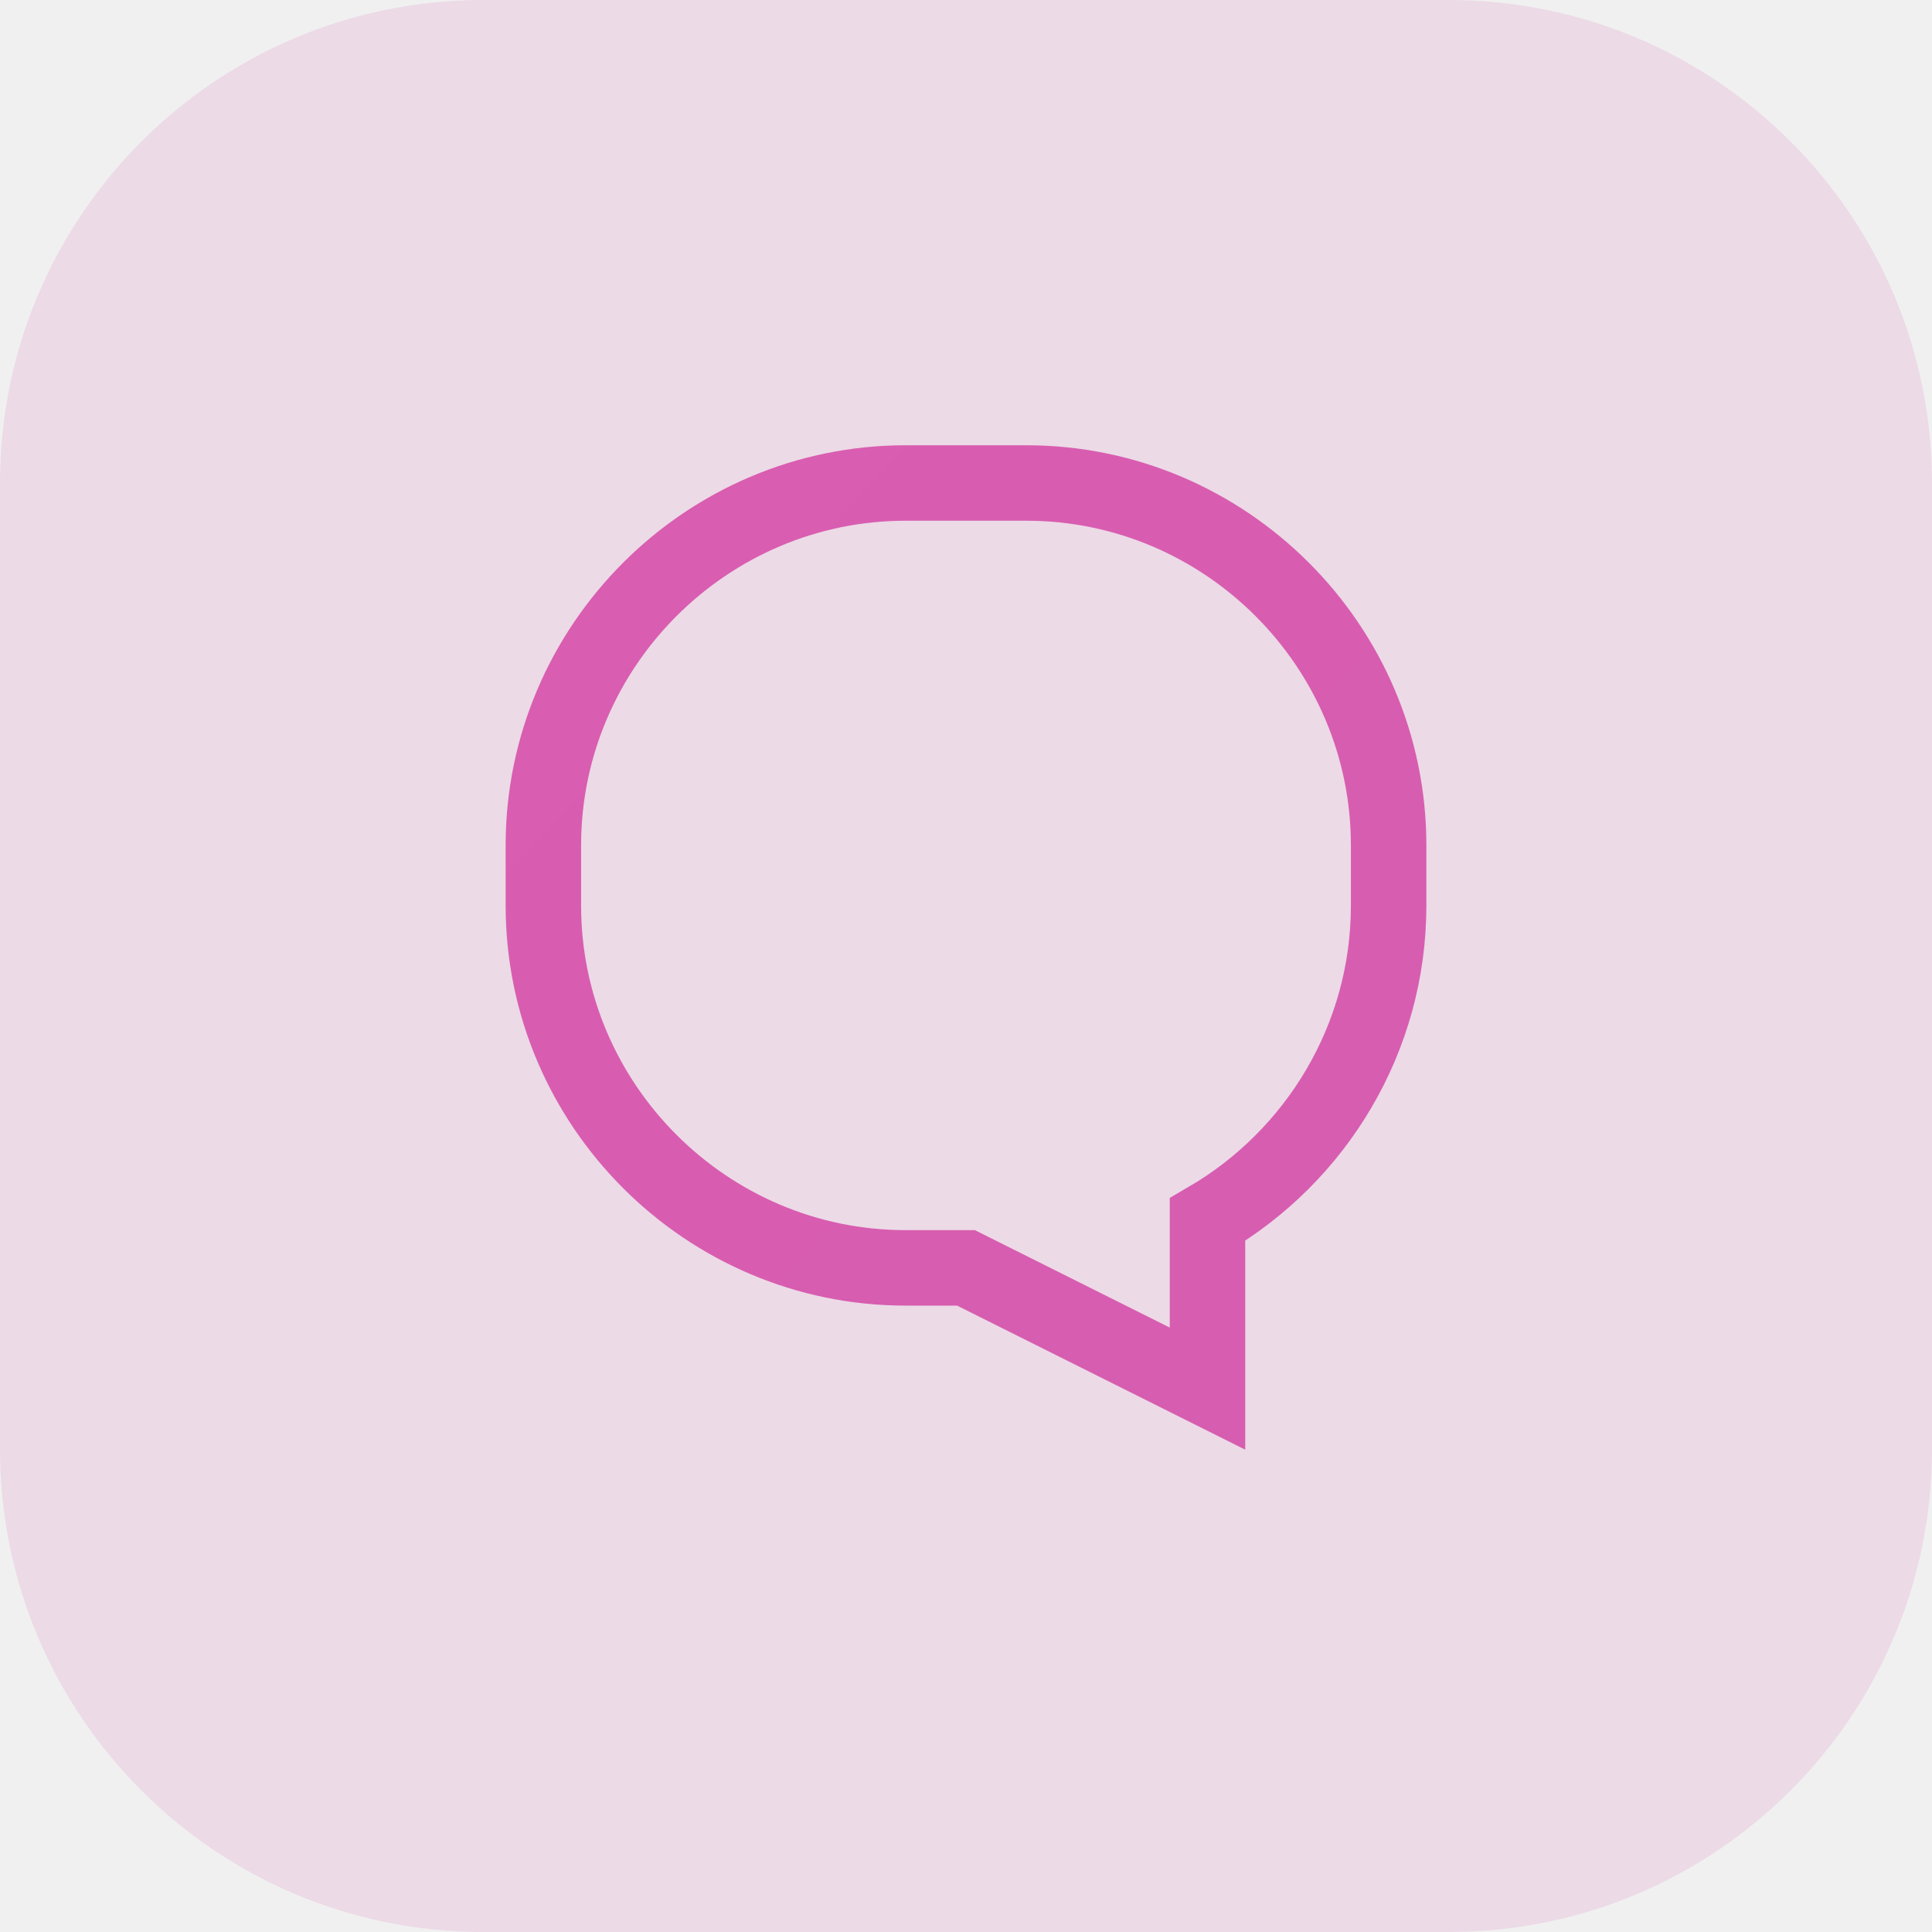
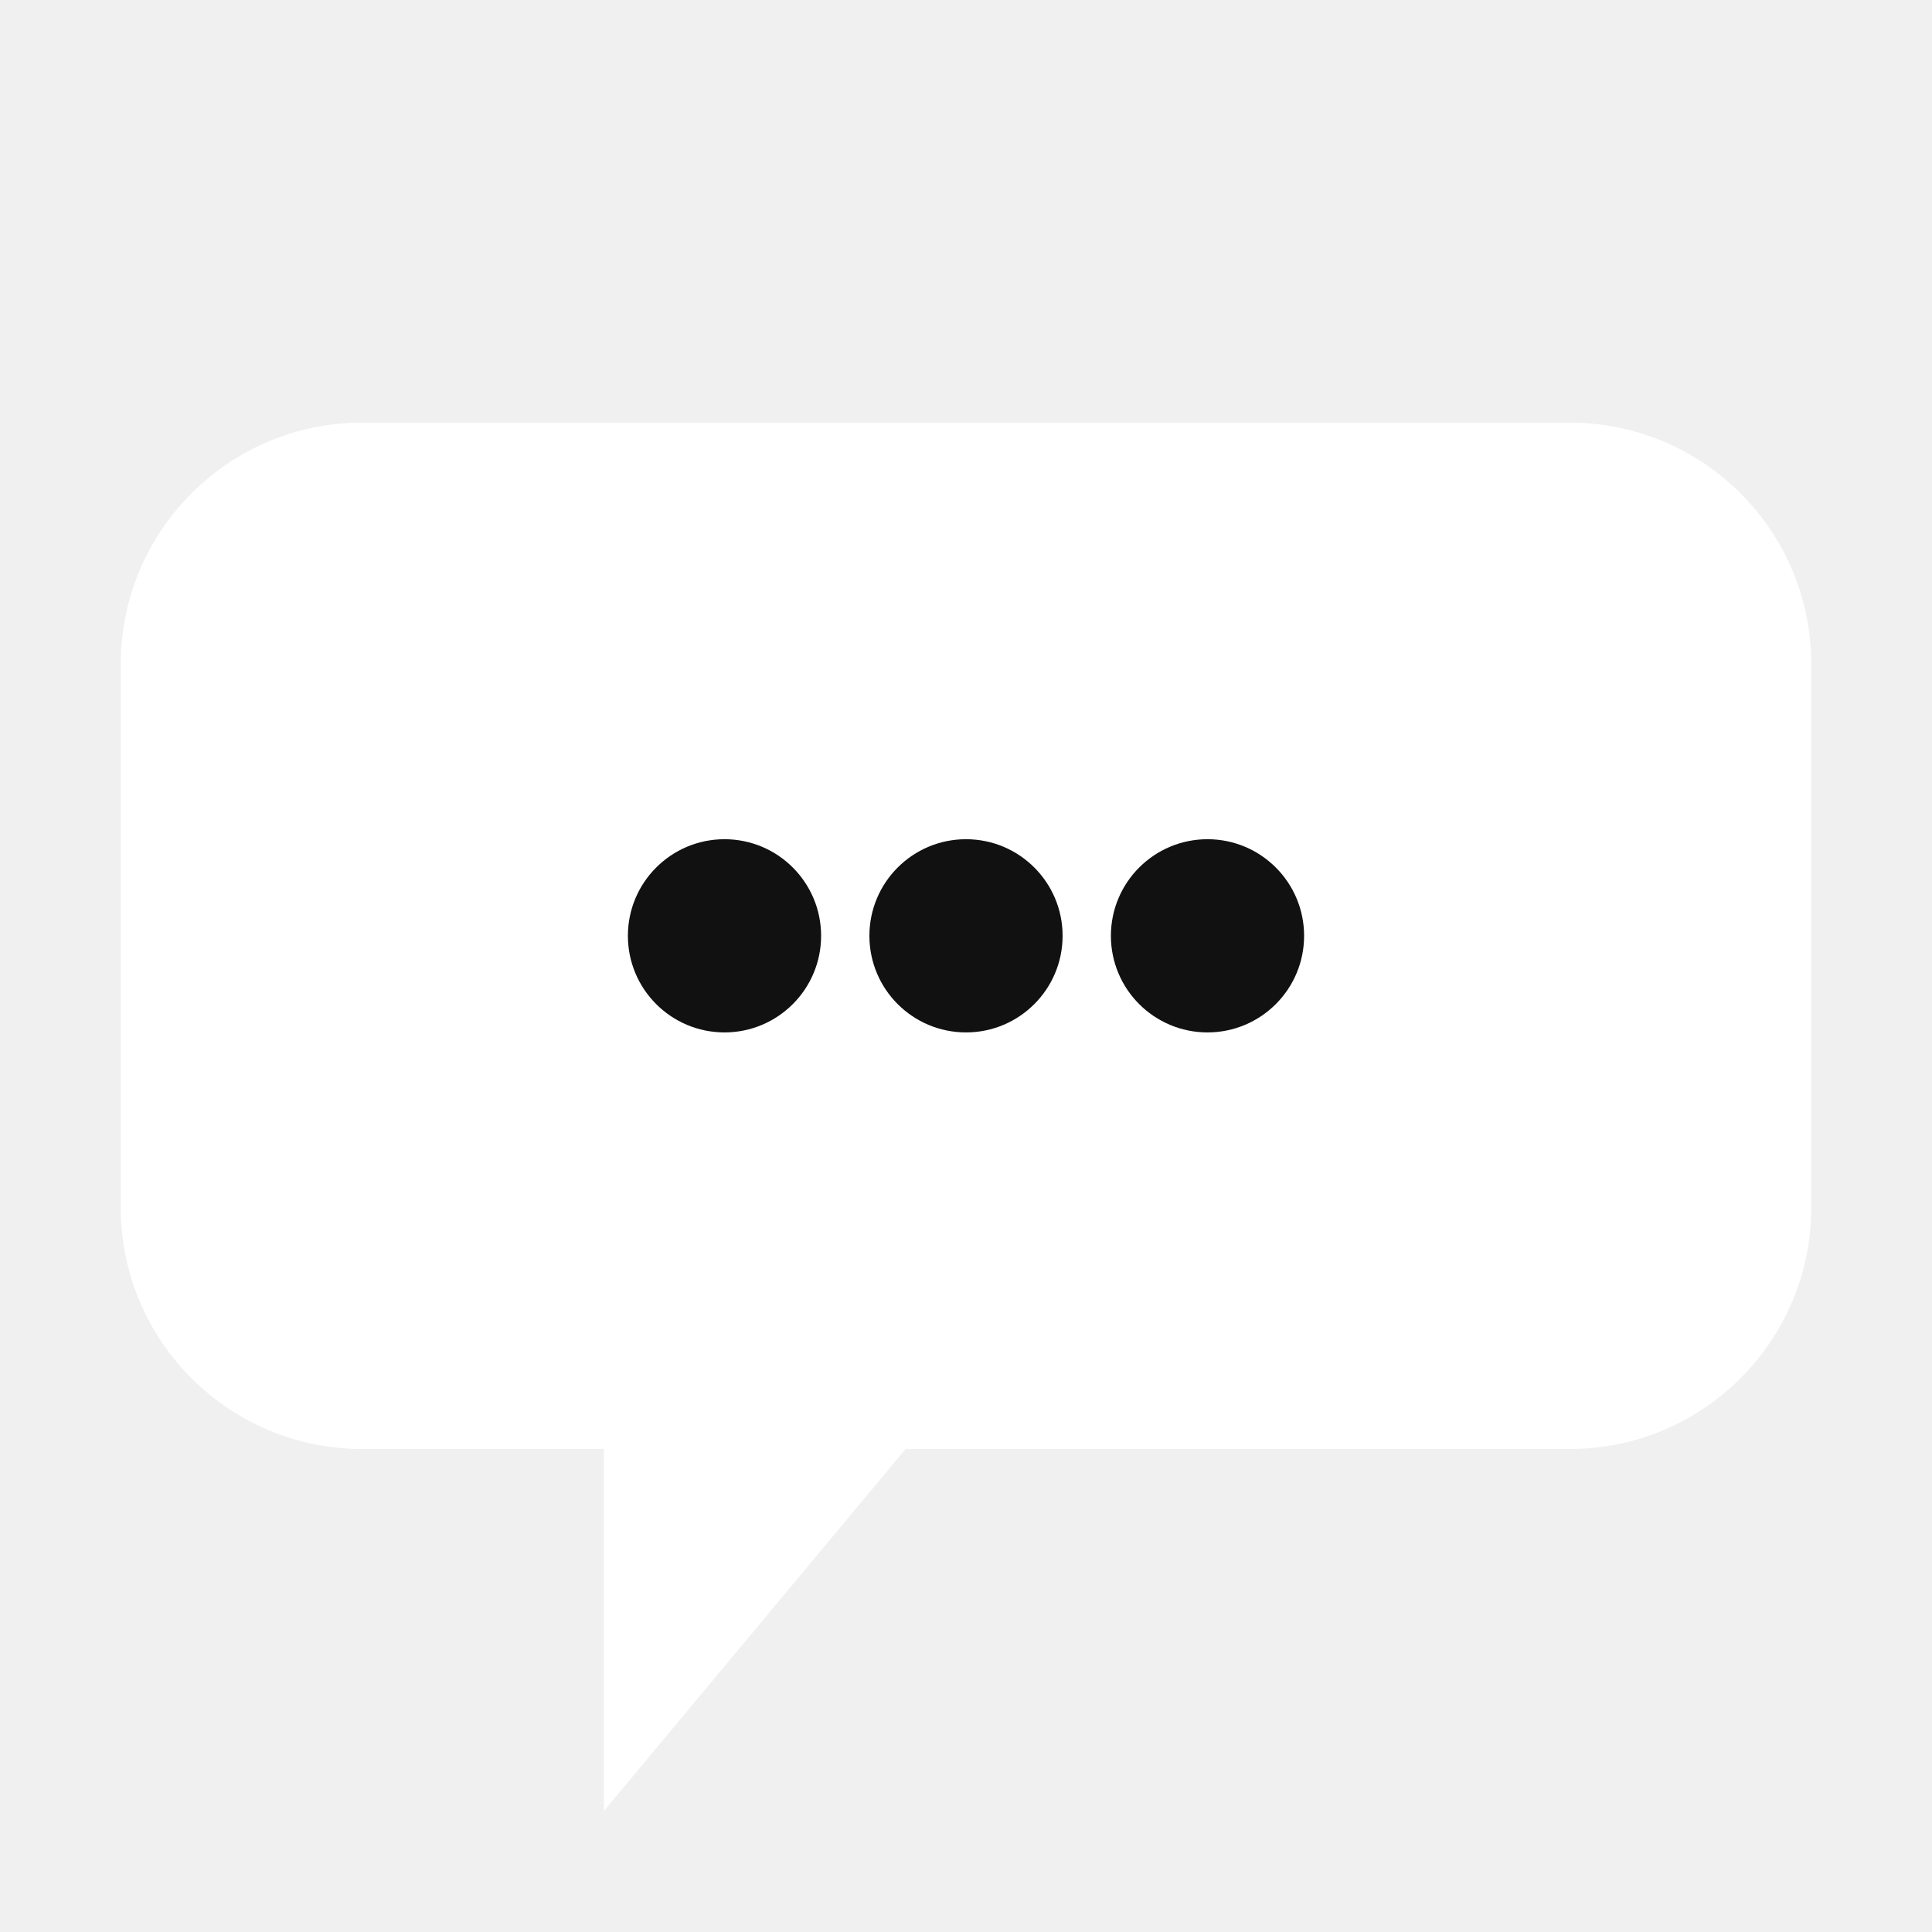
<svg xmlns="http://www.w3.org/2000/svg" viewBox="0 0 64 64" fill="none" aria-hidden="true">
-   <defs>
-     <linearGradient id="g" x1="0" y1="0" x2="64" y2="64">
-       <stop stop-color="#D95DB0" />
-       <stop offset="1" stop-color="#3344DC" />
-     </linearGradient>
-   </defs>
-   <rect width="64" height="64" rx="16" fill="url(#g)" opacity=".15" />
-   <path d="M18 28c0-6.6 5.4-12 12-12h4c6.6 0 12 5.4 12 12v2c0 4.4-2.4 8.3-6 10.4V46l-8-4h-2c-6.6 0-12-5.4-12-12v-2z" stroke="url(#g)" stroke-width="2.5" fill="none" />
+   <path d="M12 14h40a8 8 0 0 1 8 8v18a8 8 0 0 1-8 8H30l-10 12v-12H12a8 8 0 0 1-8-8V22a8 8 0 0 1 8-8z" fill="#fff" />
+   <circle cx="24" cy="31" r="3.2" fill="#111" />
+   <circle cx="32" cy="31" r="3.2" fill="#111" />
+   <circle cx="40" cy="31" r="3.2" fill="#111" />
</svg>
